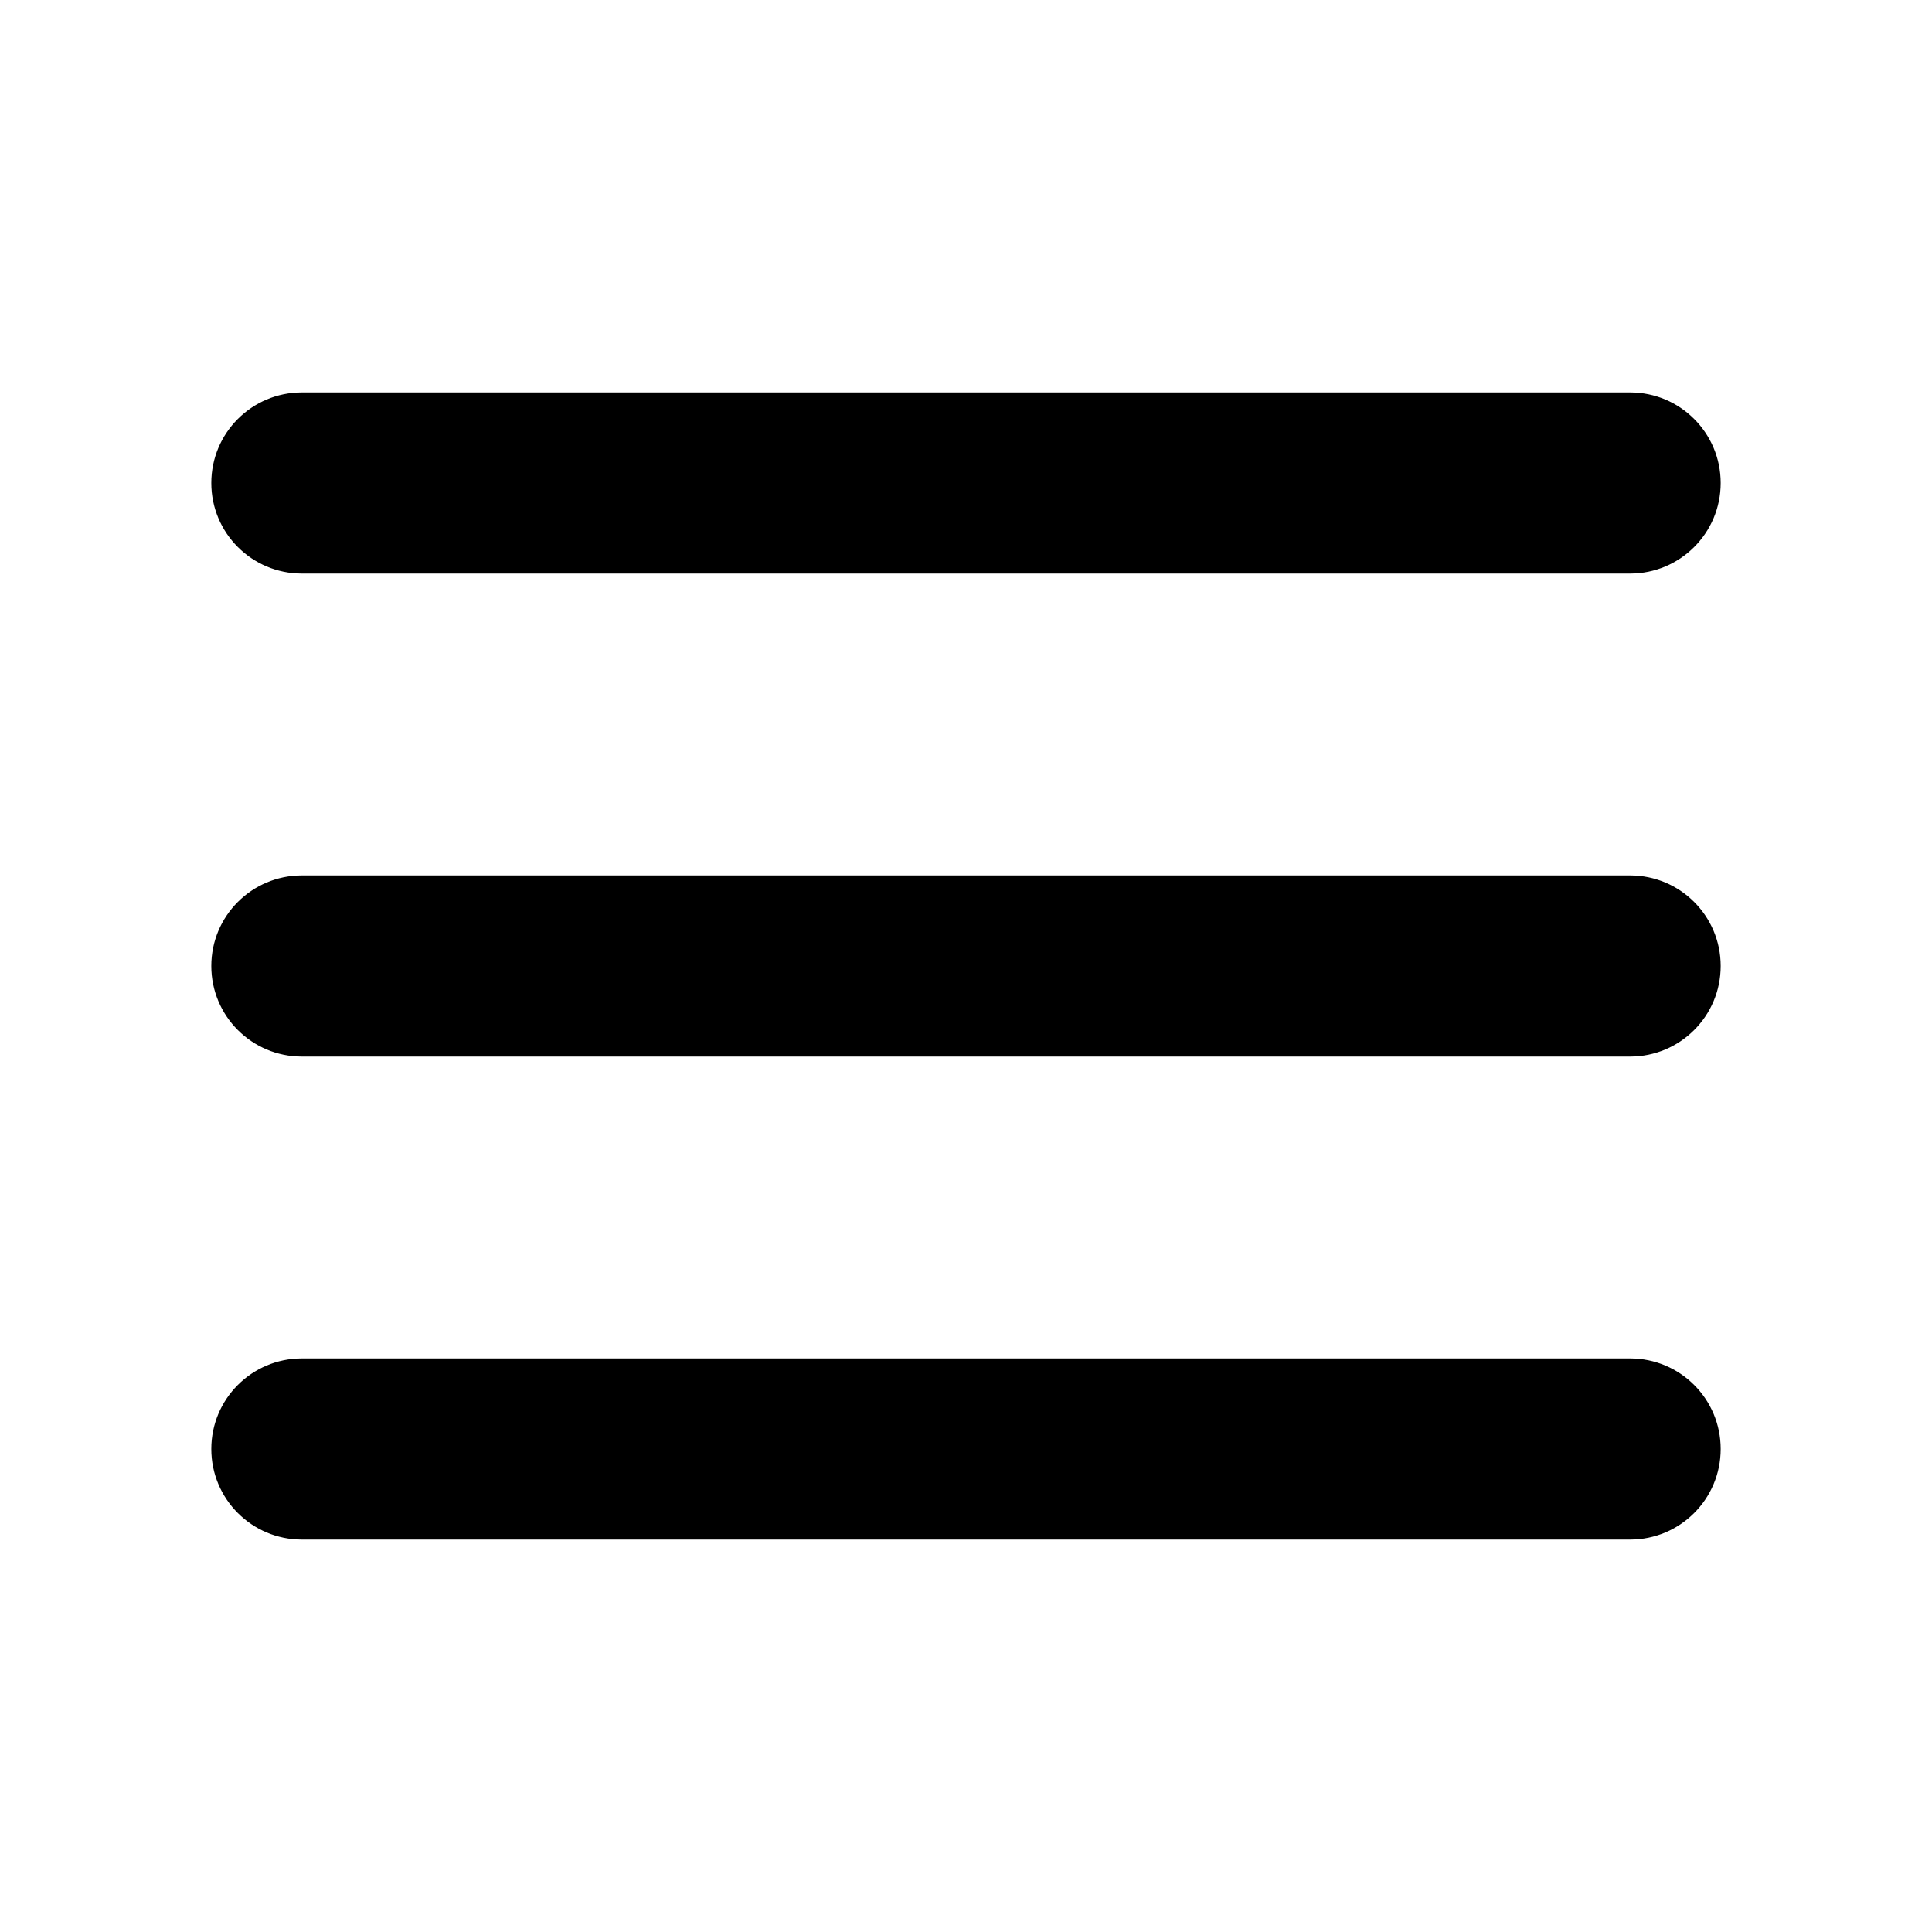
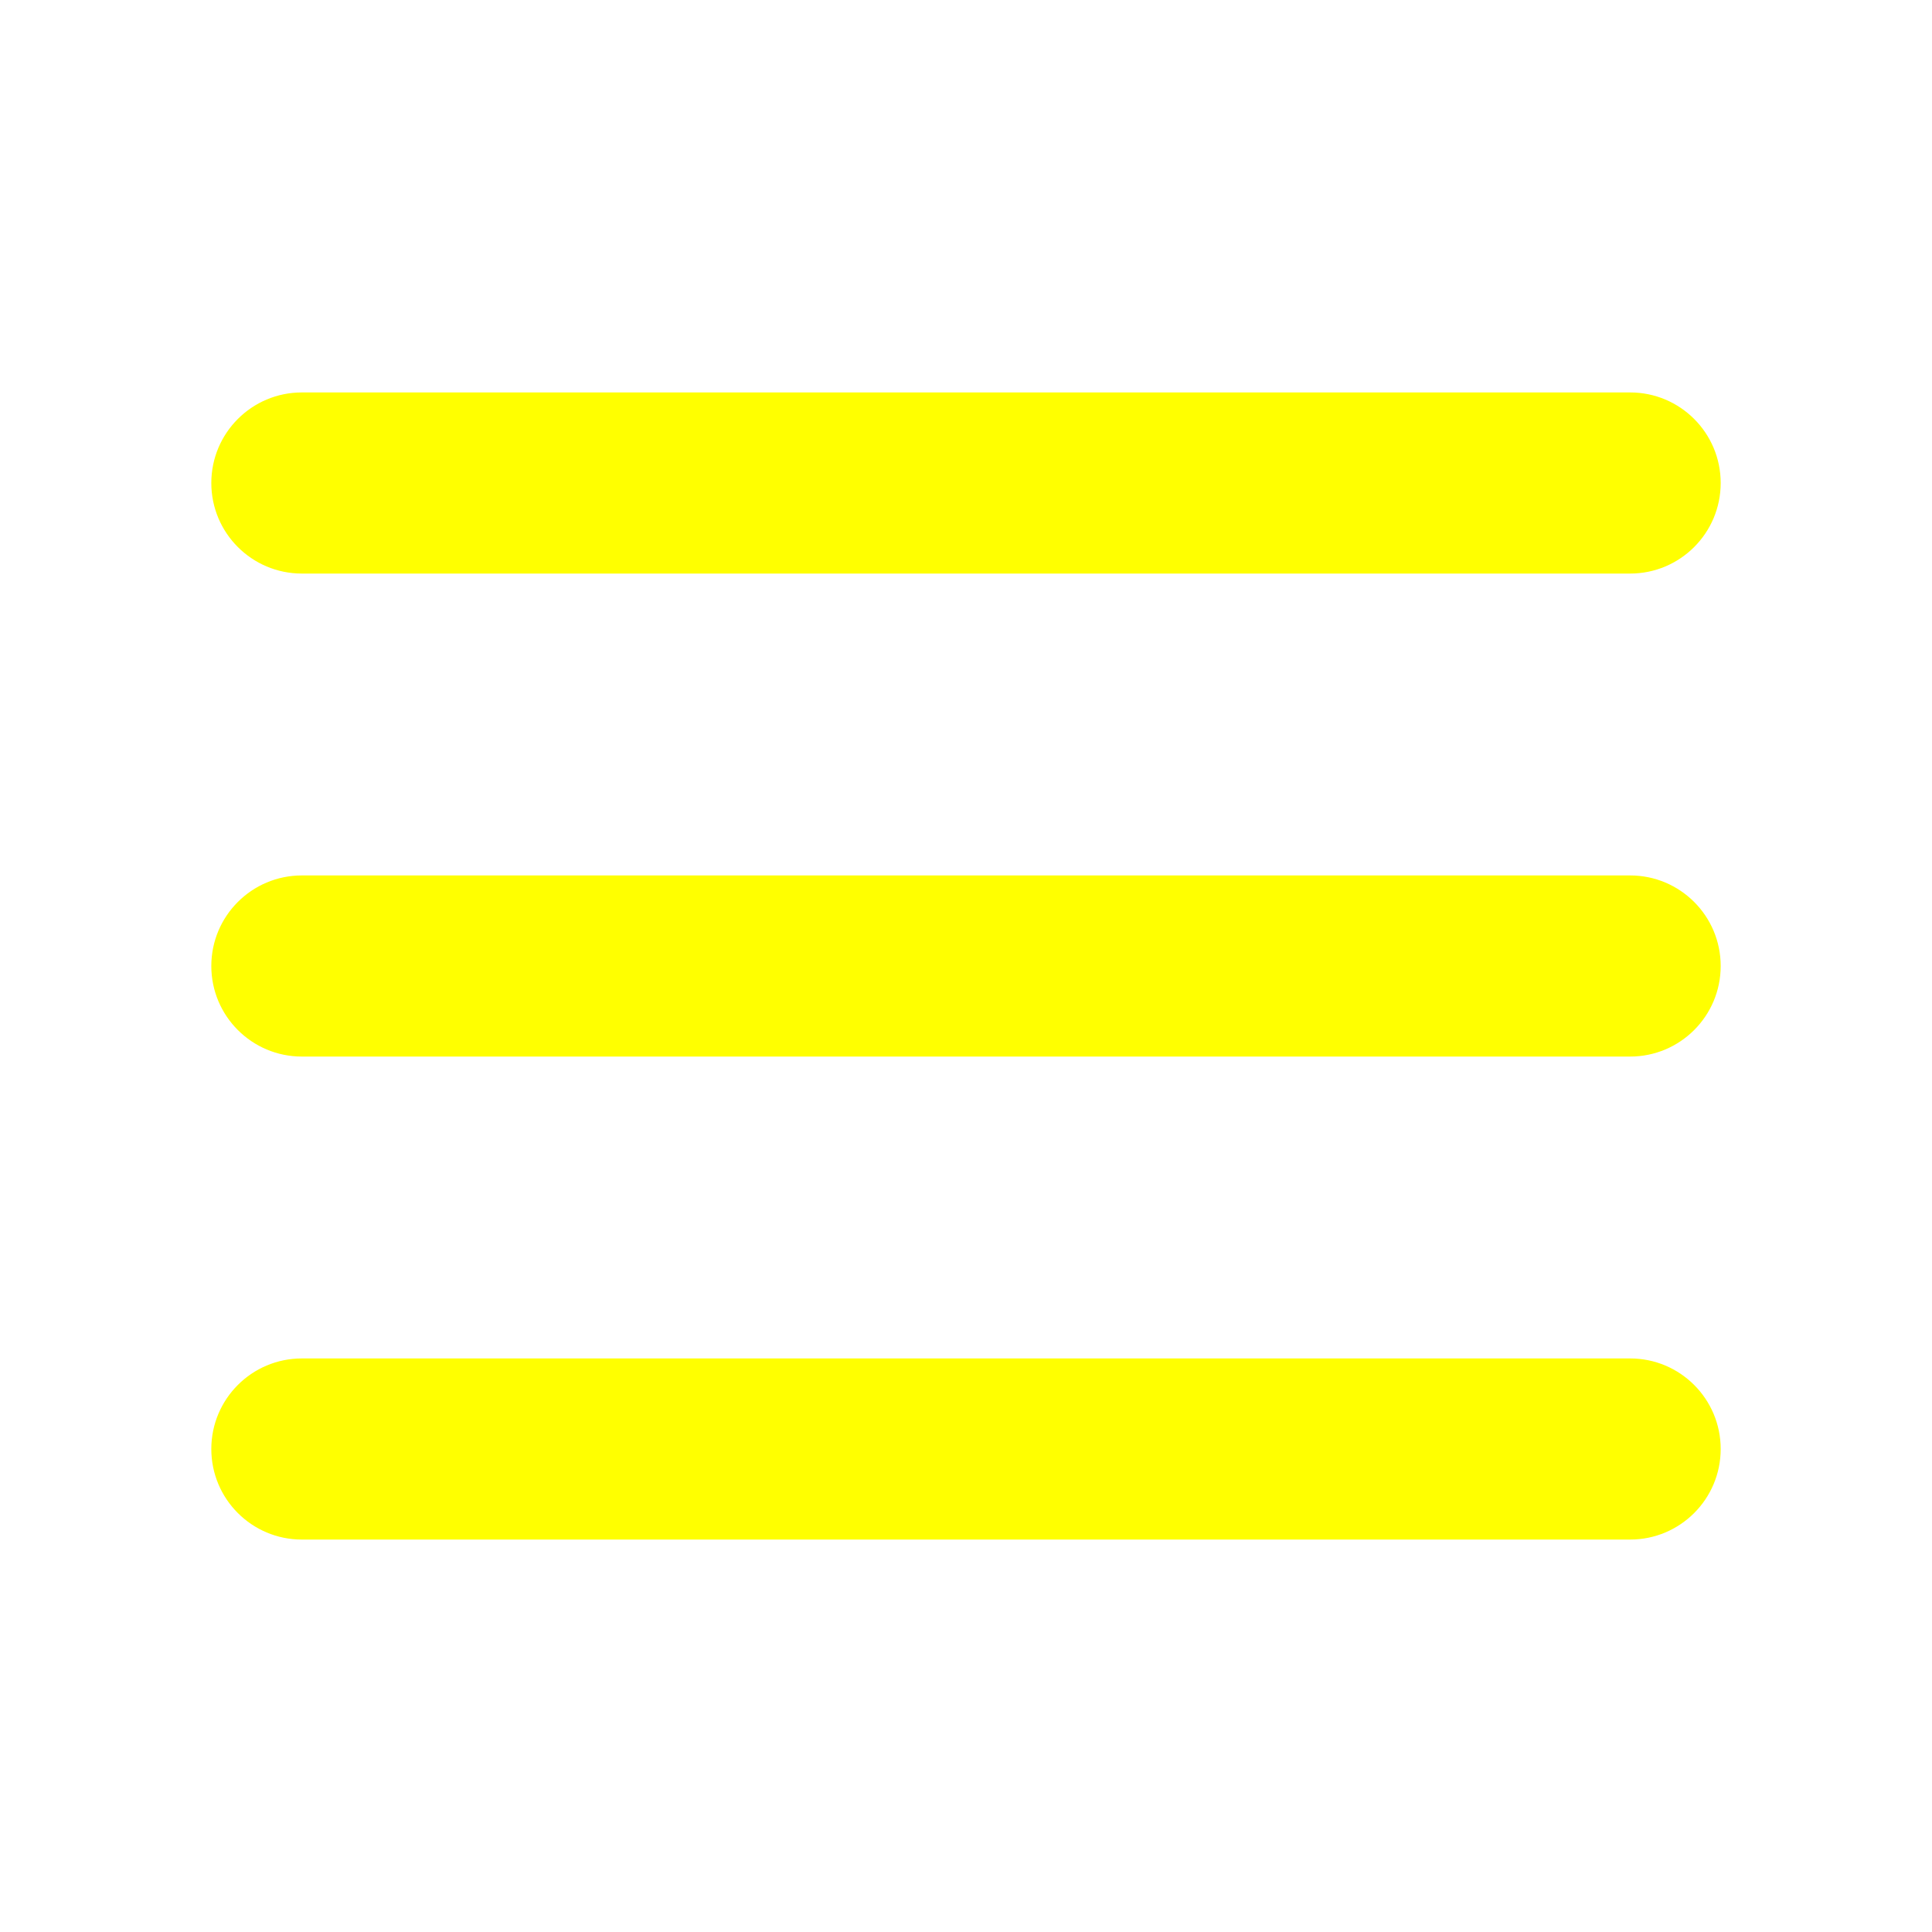
- <svg xmlns="http://www.w3.org/2000/svg" width="32" height="32" fill="#000000" viewBox="0 0 256 256">
+ <svg xmlns="http://www.w3.org/2000/svg" width="32" height="32" fill="#ffff00" viewBox="0 0 256 256">
  <path d="M228,128a12,12,0,0,1-12,12H40a12,12,0,0,1,0-24H216A12,12,0,0,1,228,128ZM40,76H216a12,12,0,0,0,0-24H40a12,12,0,0,0,0,24ZM216,180H40a12,12,0,0,0,0,24H216a12,12,0,0,0,0-24Z" />
</svg>
